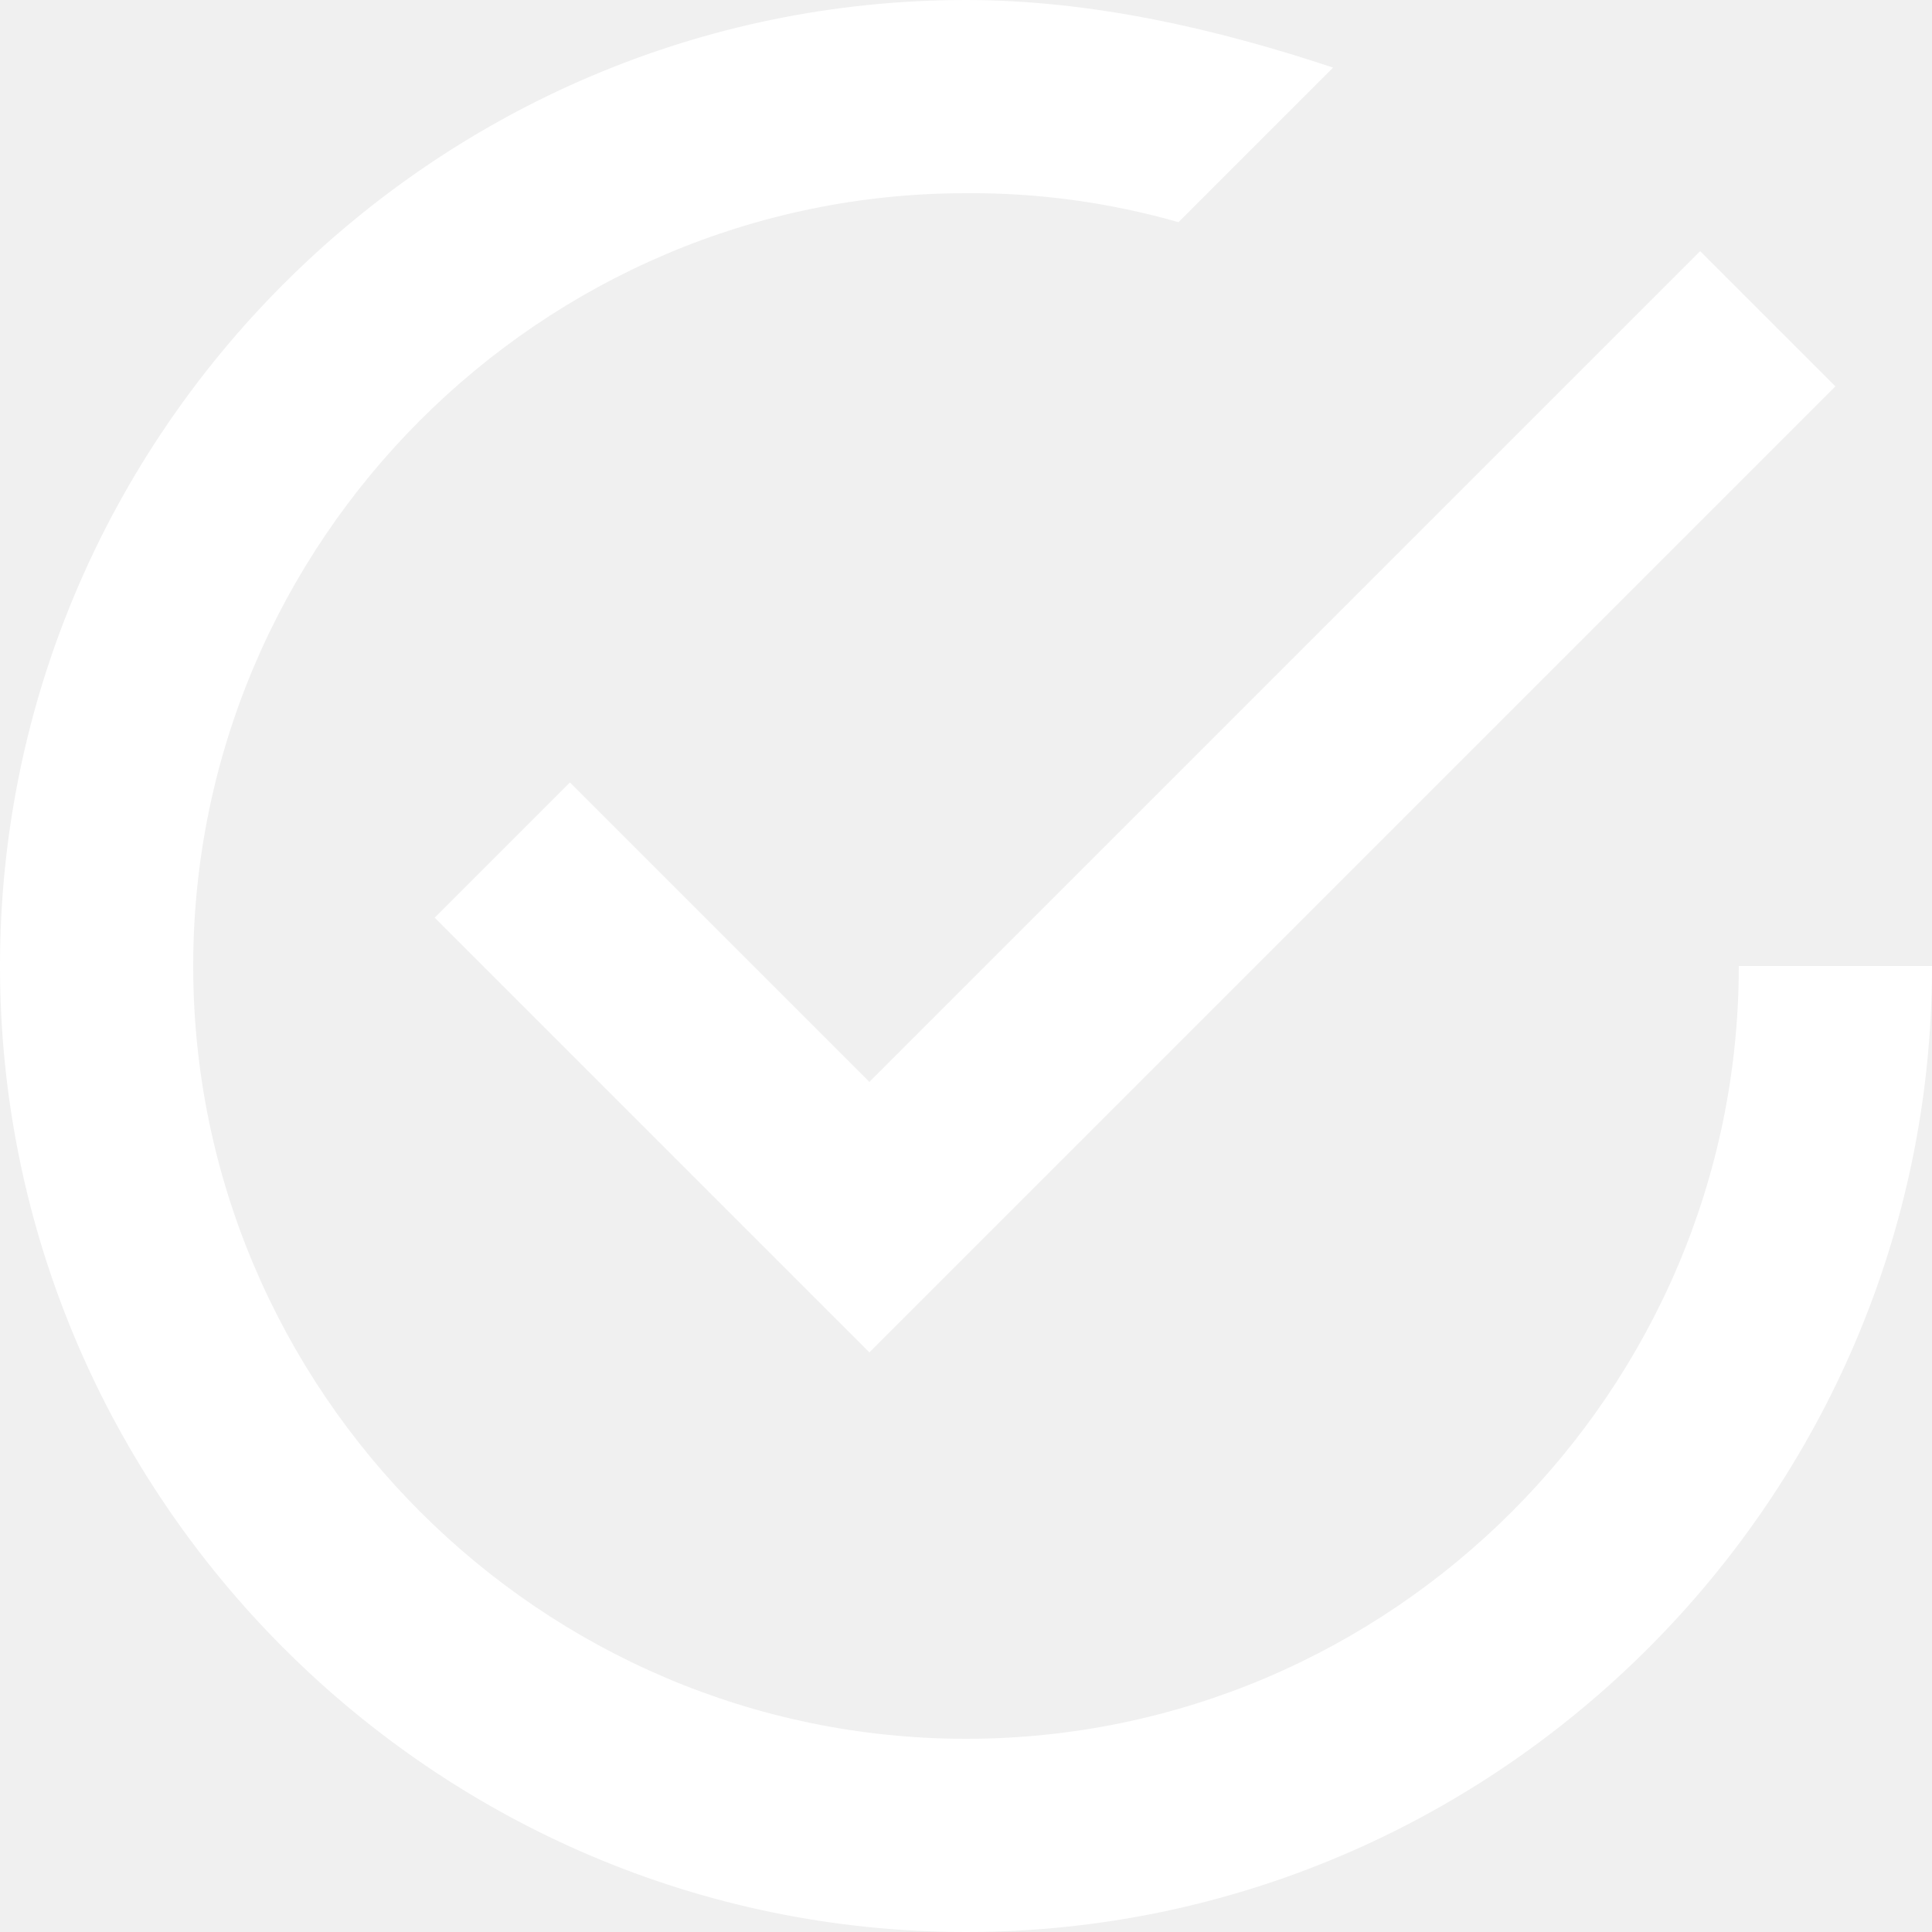
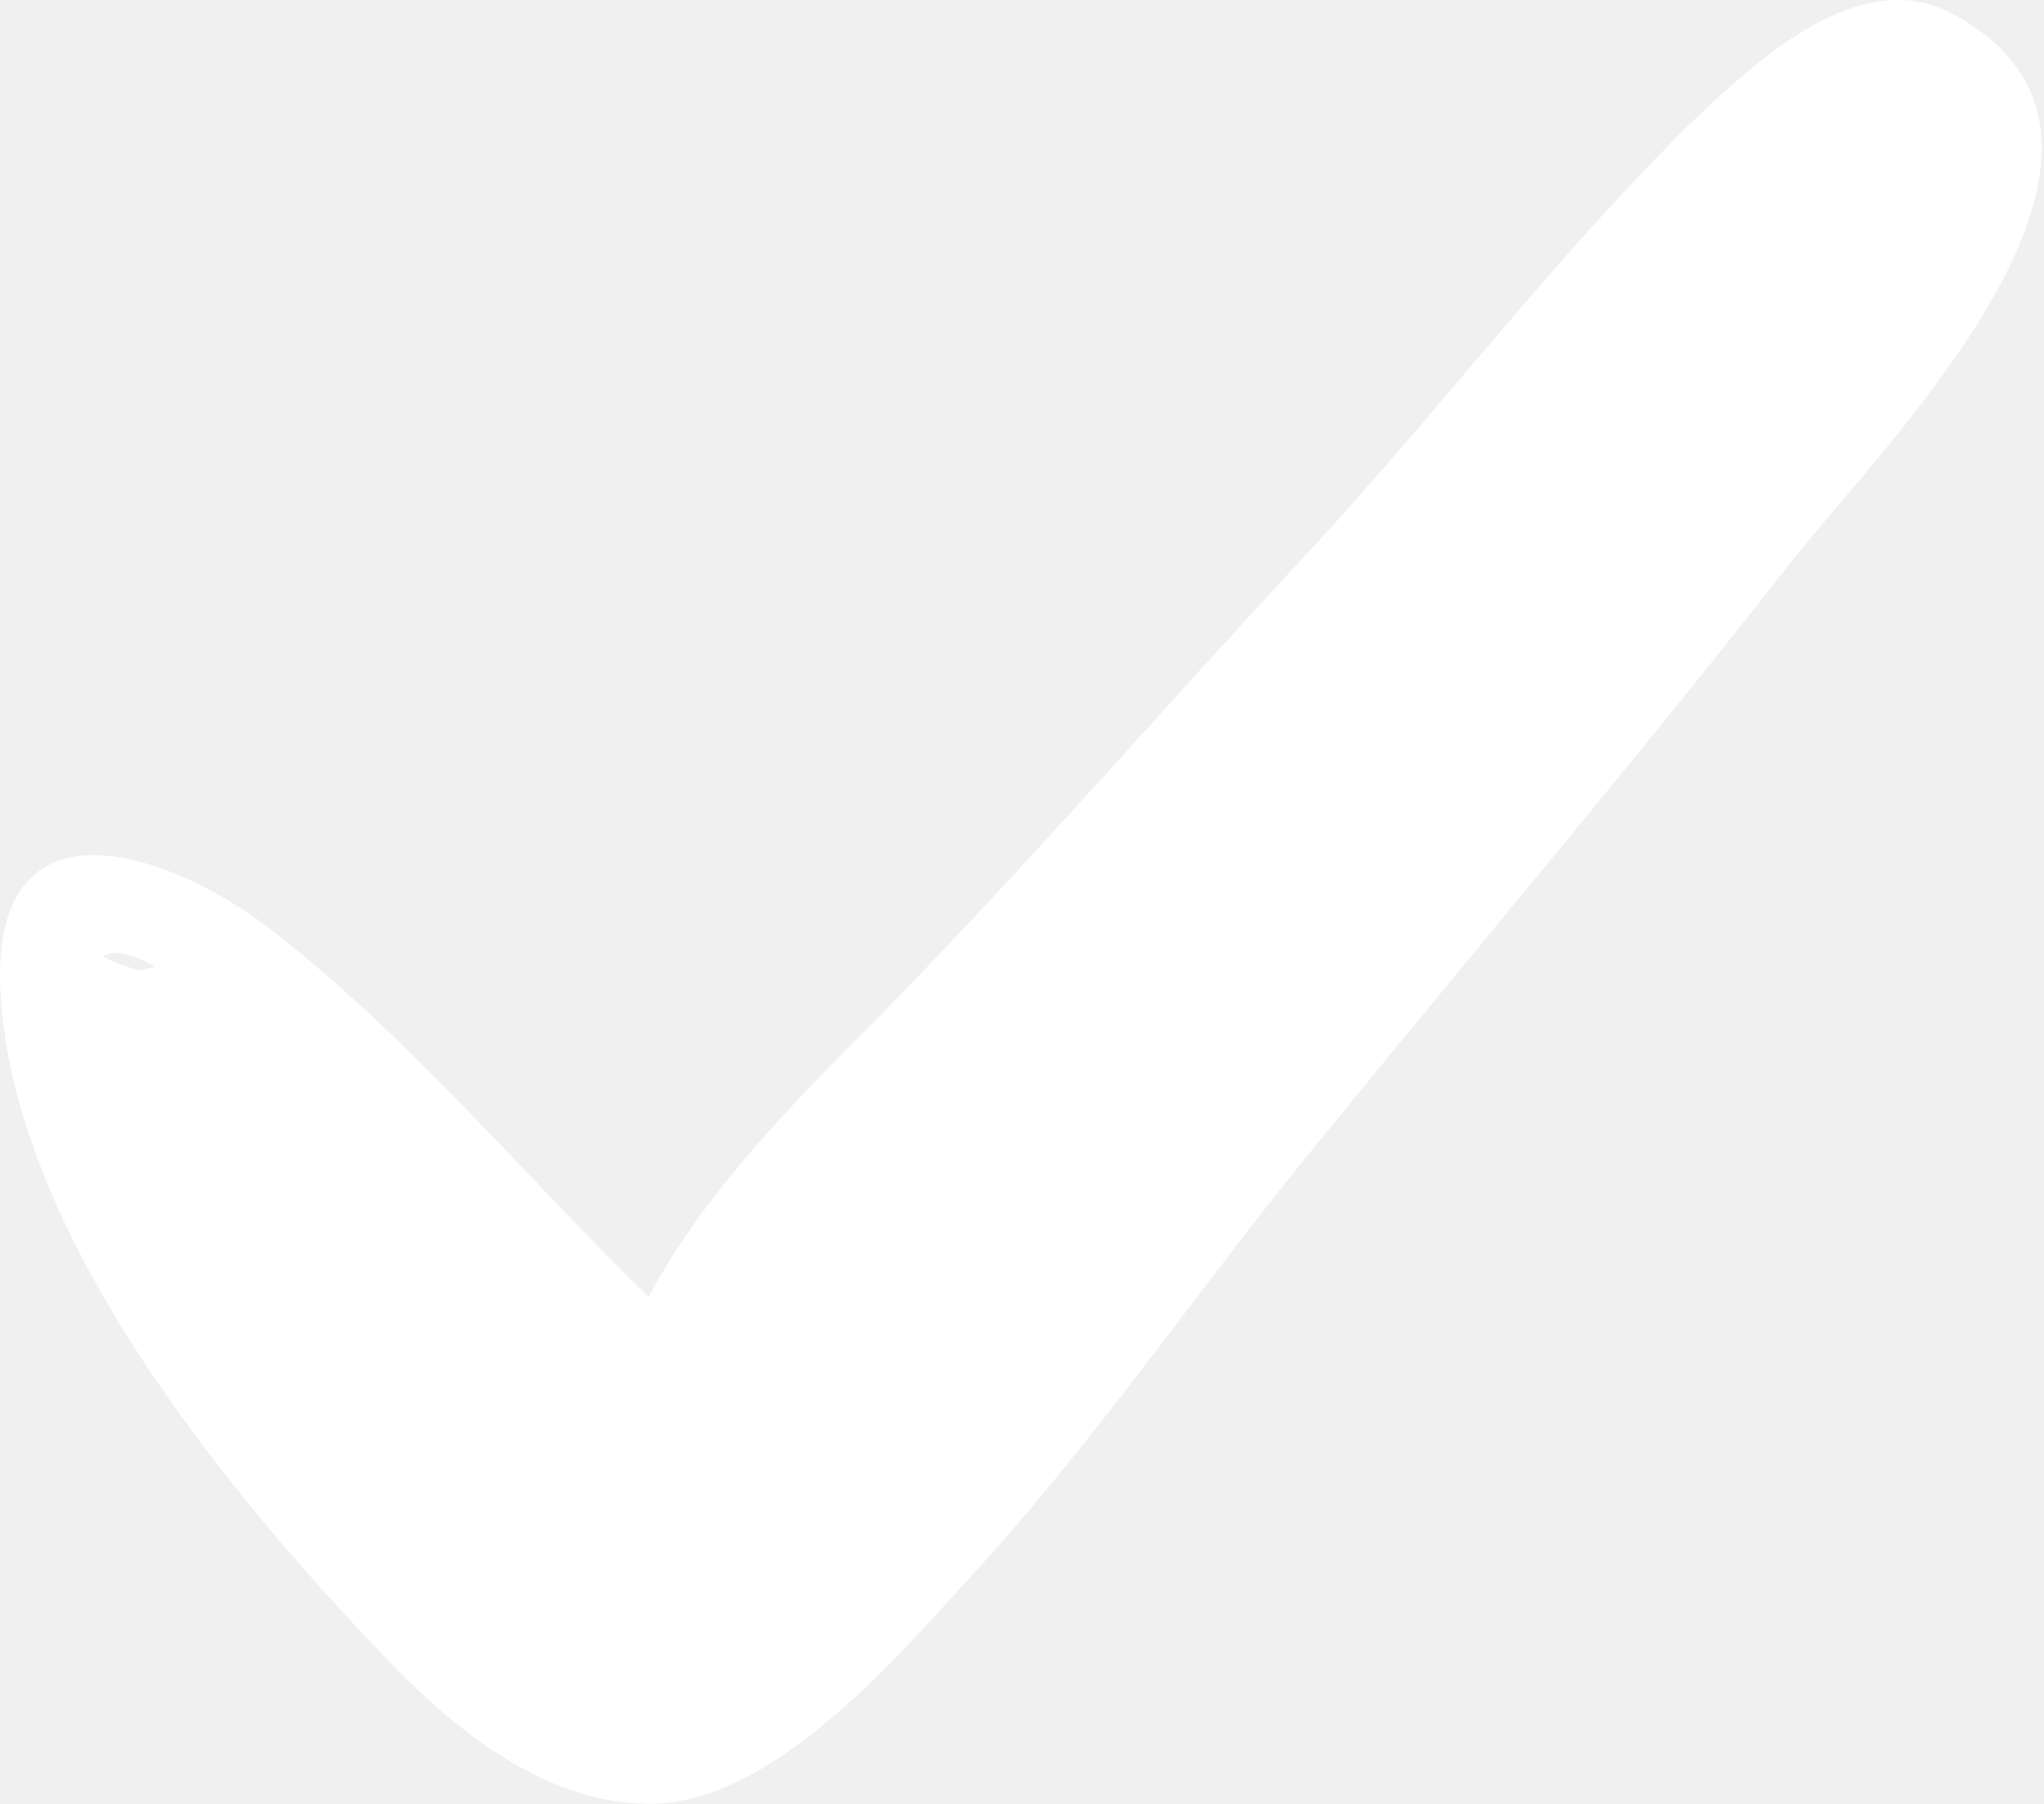
- <svg xmlns="http://www.w3.org/2000/svg" width="21" height="21" viewBox="0 0 21 21">
+ <svg xmlns="http://www.w3.org/2000/svg" width="17" height="15" viewBox="0 0 17 15">
  <g>
    <g>
-       <g>
-         <g>
-           <path fill="#fff" d="M21 10.5C21 16.275 16.275 21 10.5 21S0 16.275 0 10.5 4.725 0 10.5 0c1.365 0 2.73.315 3.99.735l-1.68 1.68A8.188 8.188 0 0 0 10.5 2.1c-4.62 0-8.4 3.78-8.4 8.4 0 4.62 3.78 8.4 8.4 8.4 4.62 0 8.4-3.78 8.4-8.4zM9.45 11.76l9.03-9.03 1.47 1.47-10.5 10.5-4.725-4.725 1.47-1.47z" />
-         </g>
-       </g>
+       <path fill="#fff" d="M1.297 8.043c-.03 0-.059 0-.118.03a1.434 1.434 0 0 1-.324-.119c.088-.059.236-.03.442.089zM16.24.115c-.766-.413-1.62.383-2.122.855-1.15 1.12-2.122 2.416-3.212 3.595-1.208 1.297-2.328 2.593-3.566 3.86-.707.708-1.474 1.474-1.945 2.359C4.333 9.752 3.419 8.632 2.24 7.719 1.386 7.07-.029 6.599 0 8.16c.06 2.033 1.857 4.214 3.183 5.6.56.589 1.297 1.207 2.152 1.237 1.031.059 2.092-1.179 2.711-1.857 1.09-1.179 1.975-2.505 2.977-3.713 1.296-1.592 2.623-3.154 3.89-4.775.796-1.002 3.3-3.477 1.326-4.538z" />
    </g>
  </g>
</svg>
